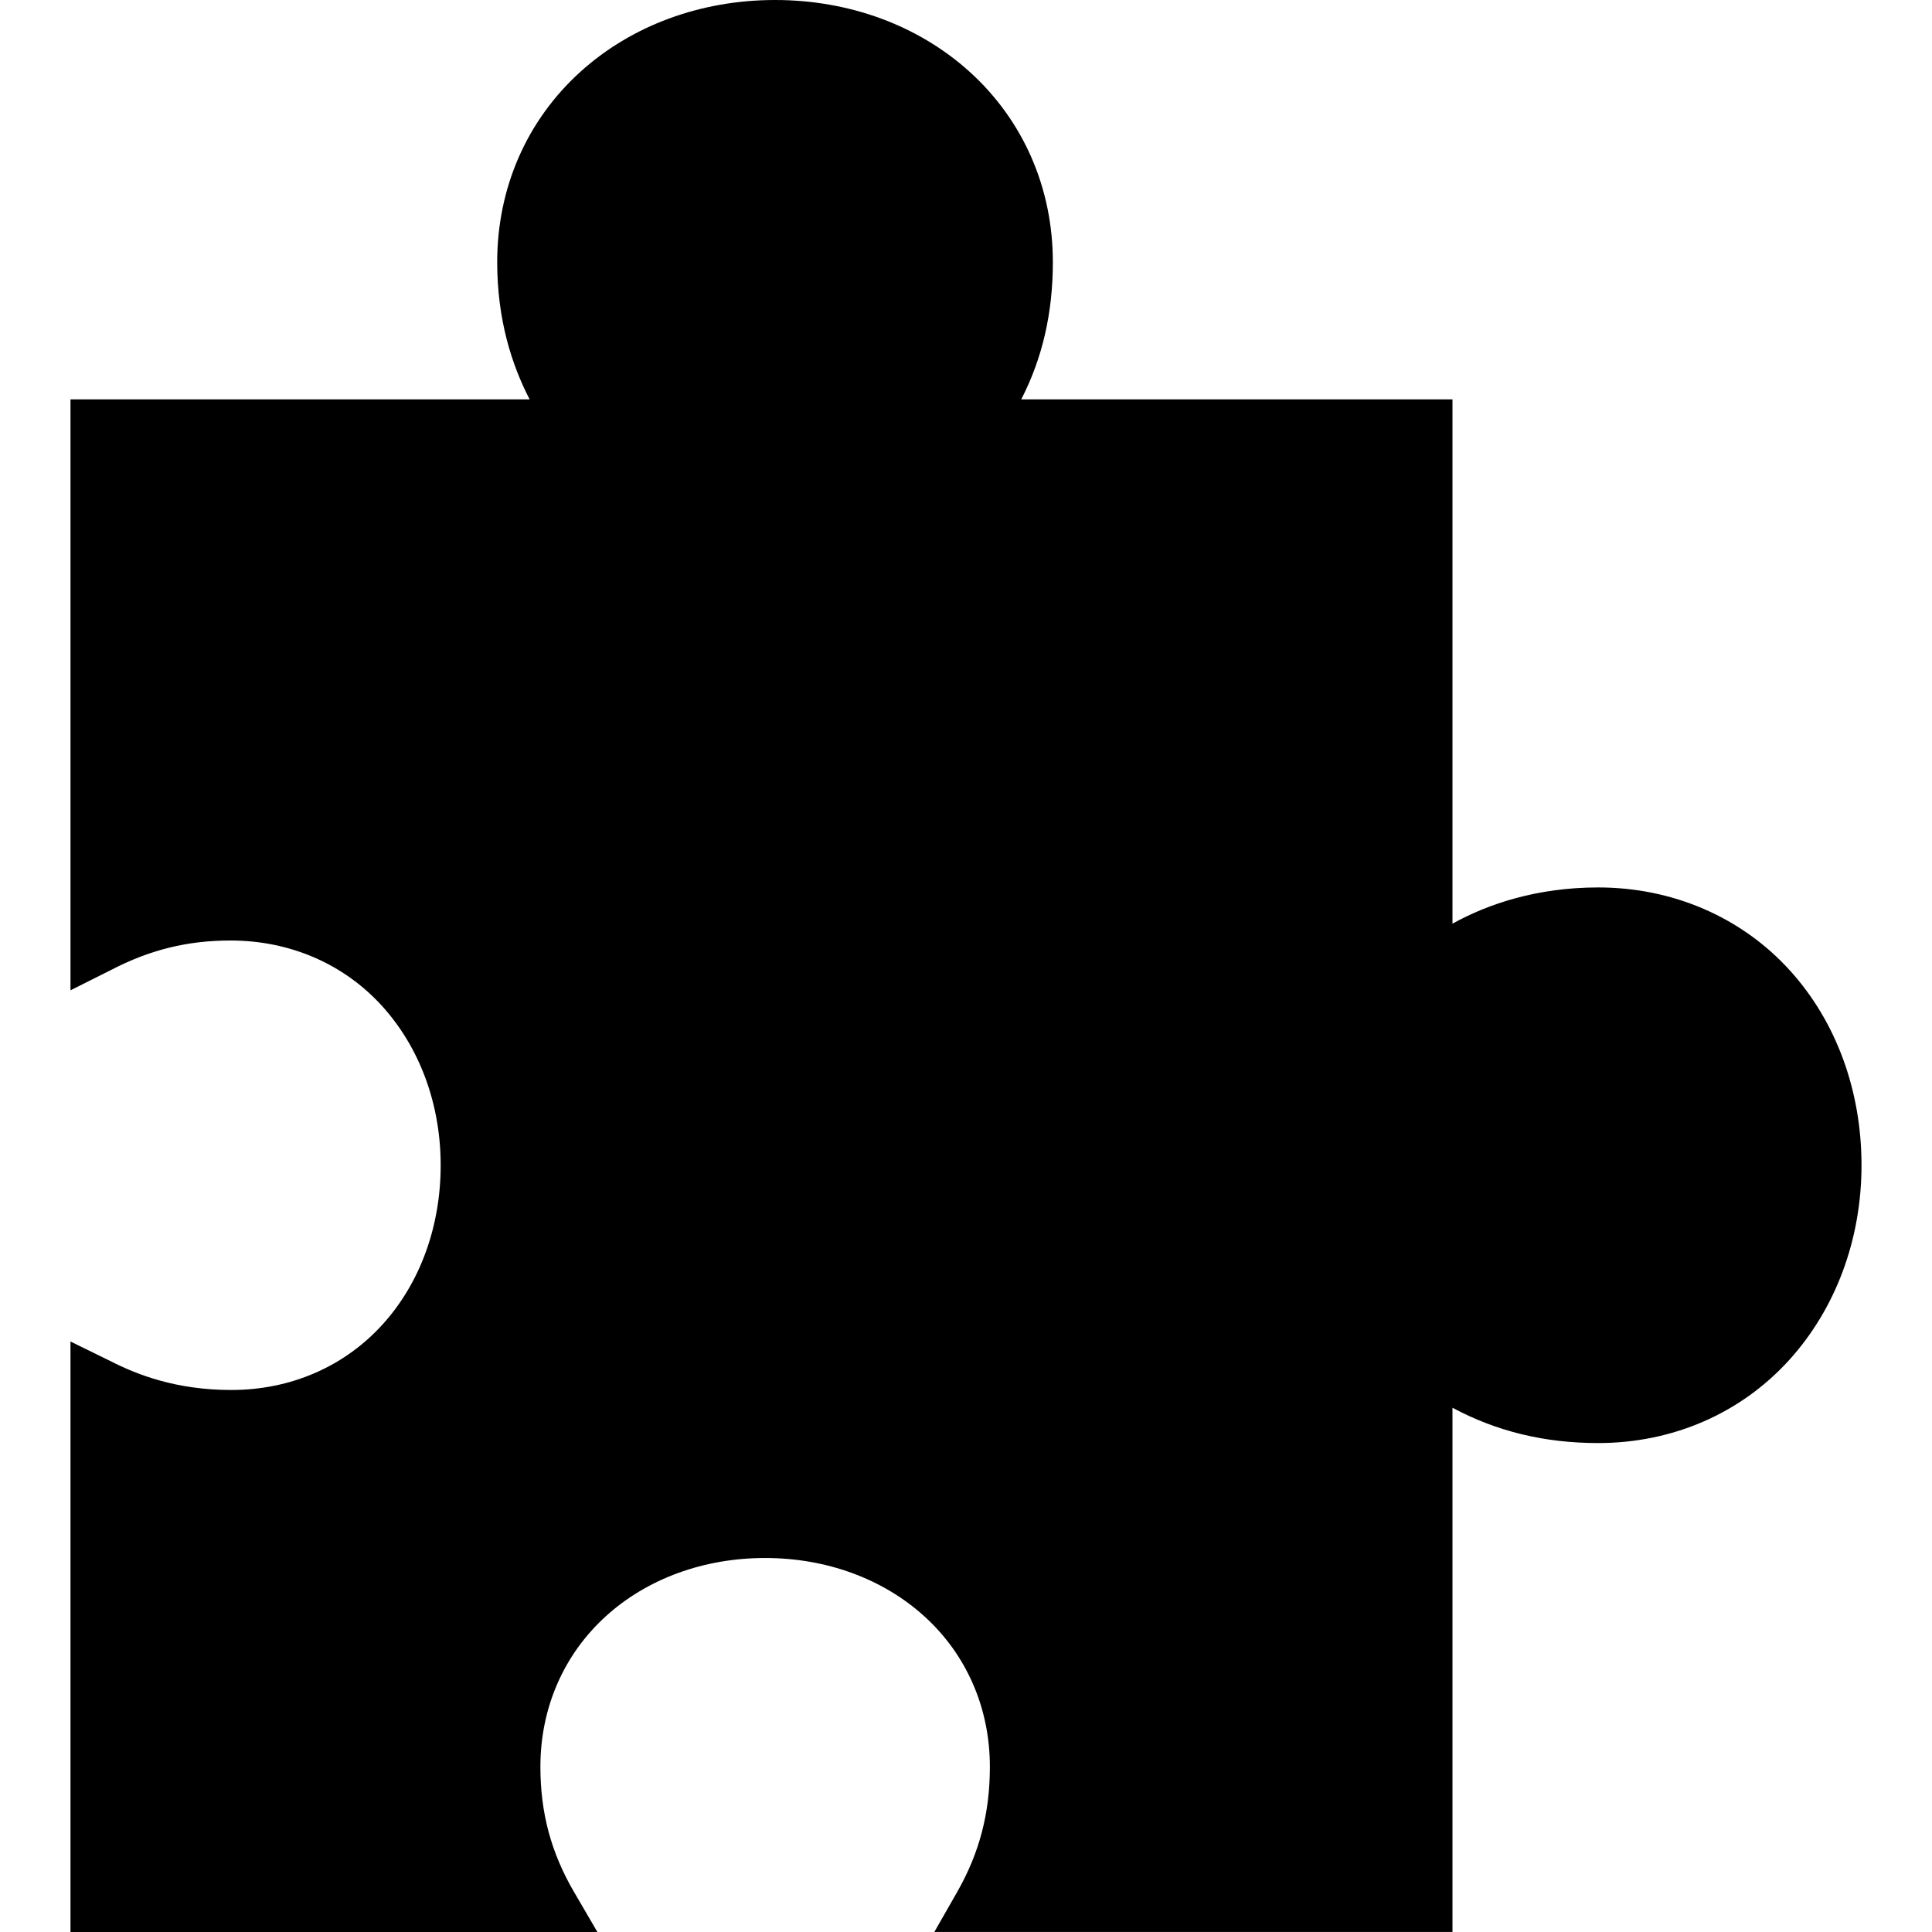
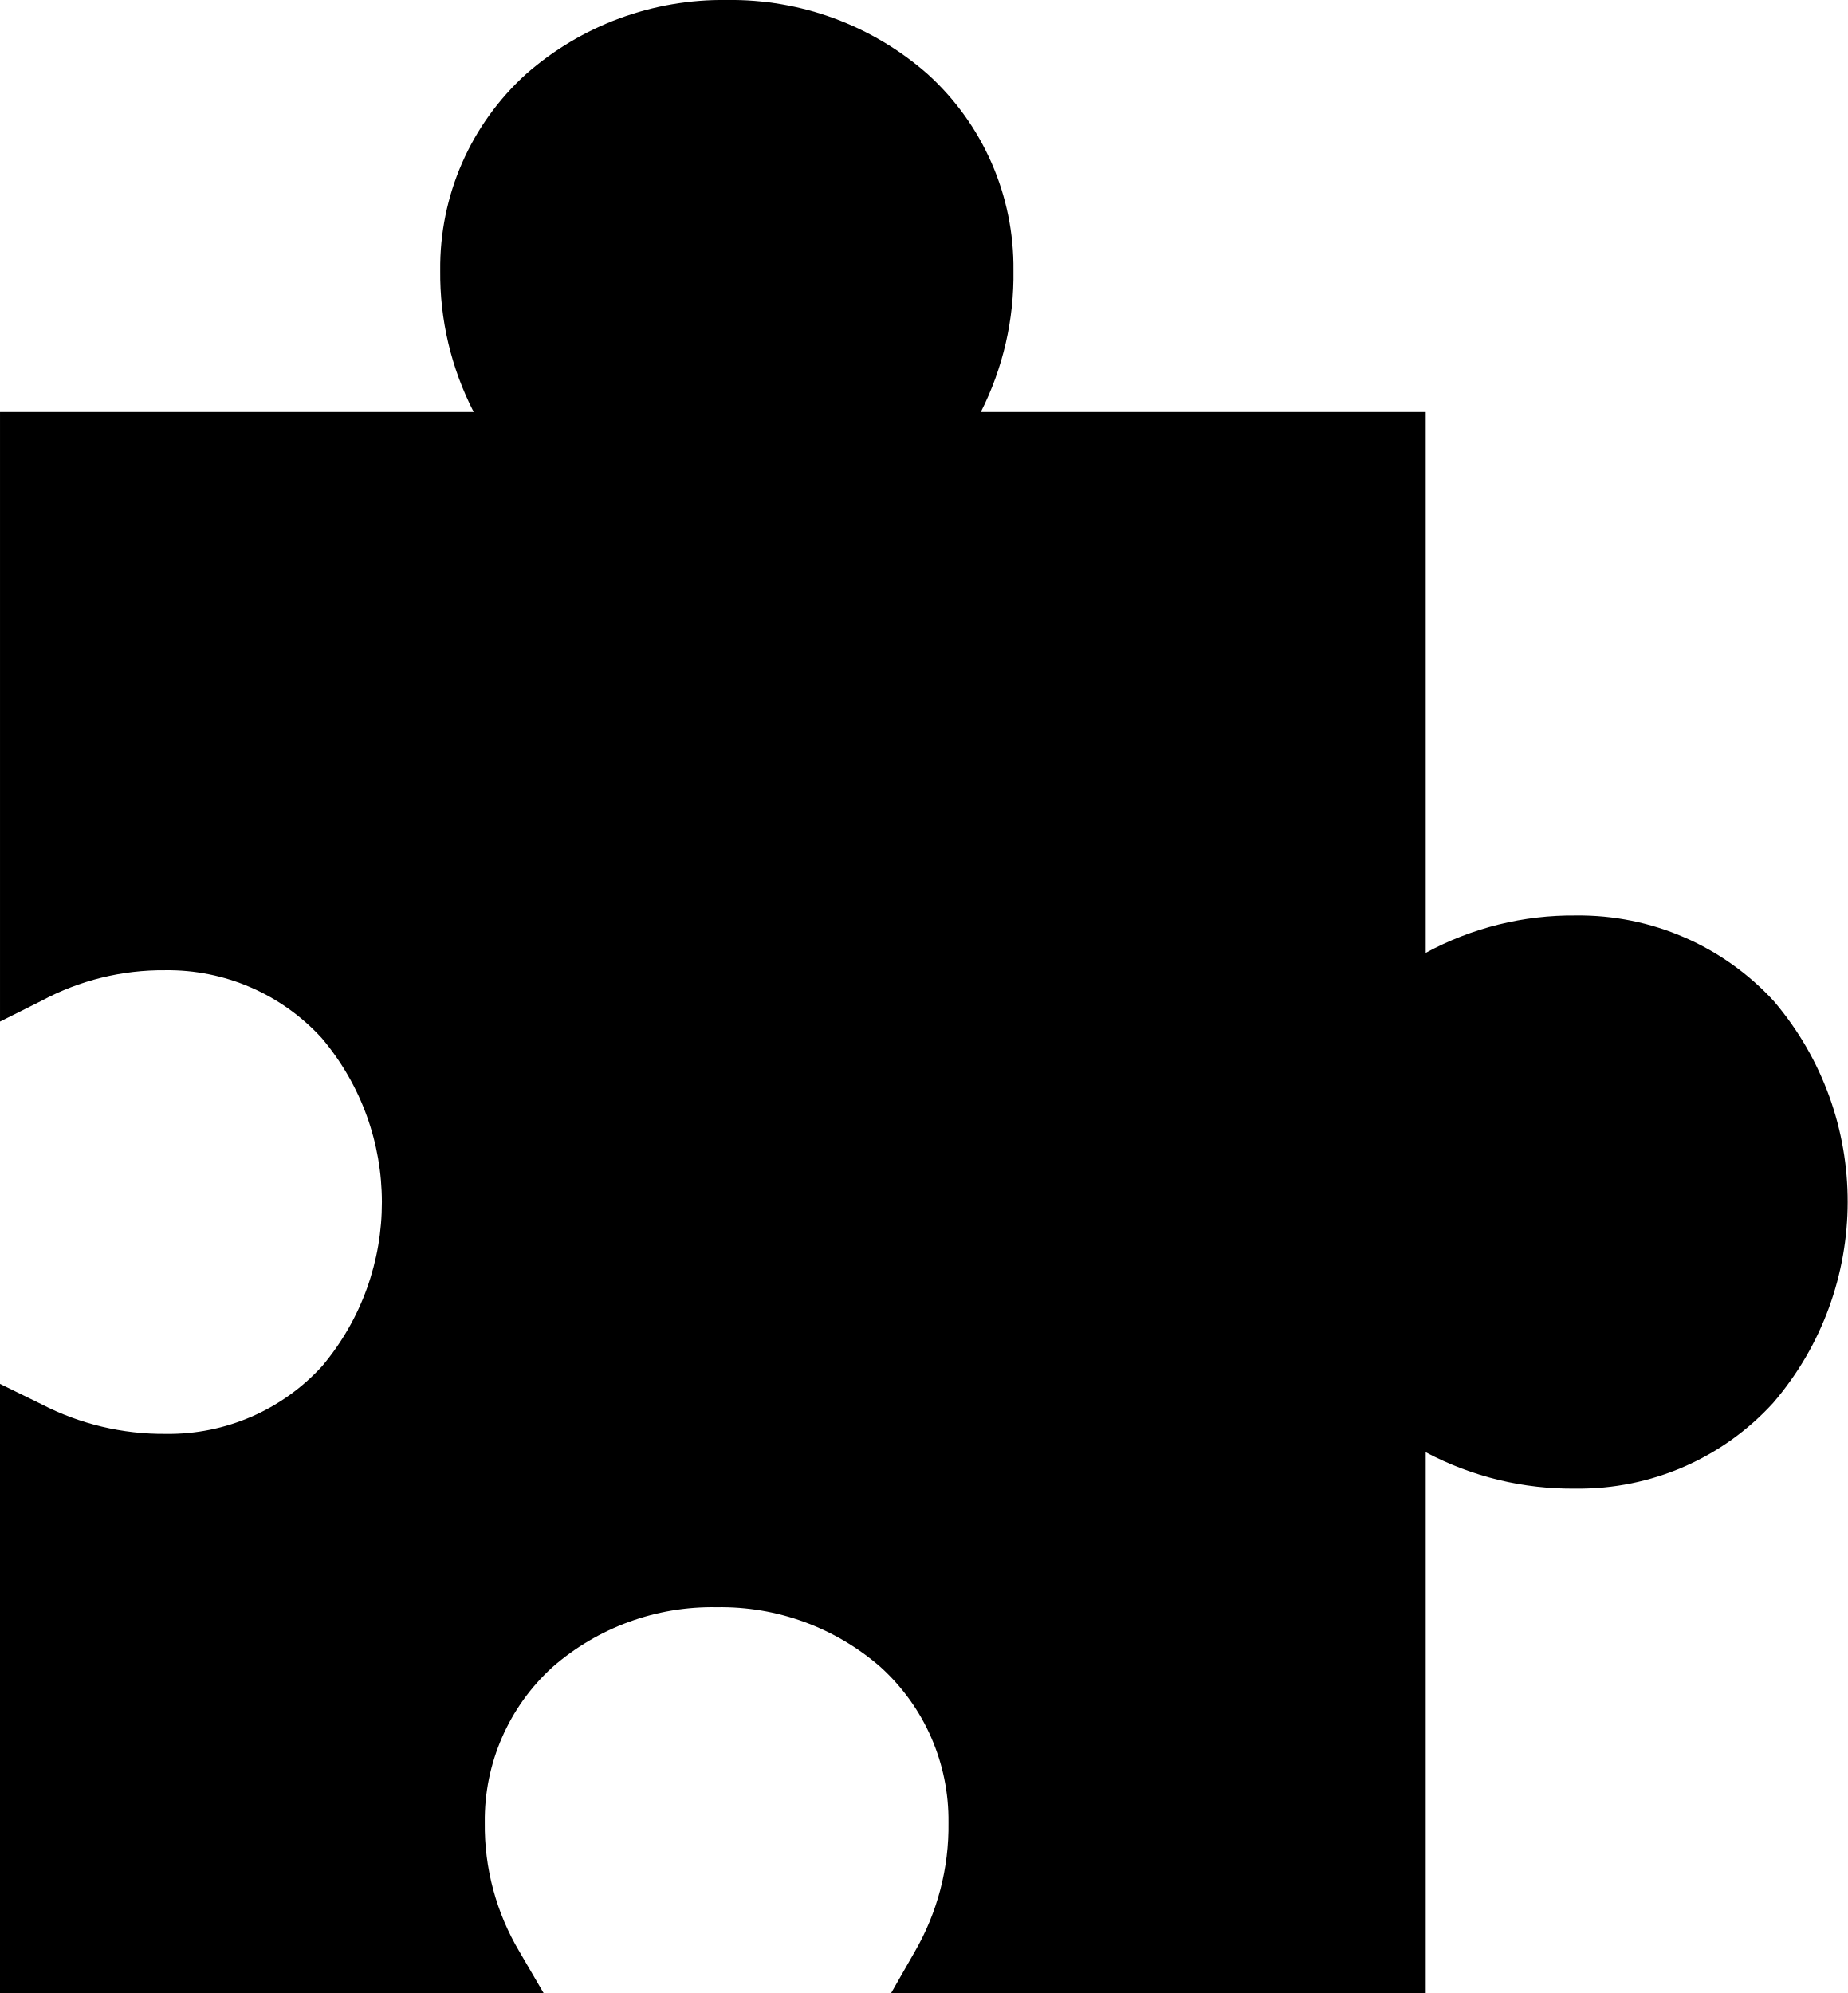
- <svg xmlns="http://www.w3.org/2000/svg" version="1.1" id="Capa_1" x="0px" y="0px" viewBox="0 0 218.084 218.084" style="enable-background:new 0 0 218.084 218.084;" xml:space="preserve">
-   <path d="M202.059,109.561c-5.479-6.054-13.276-9.387-21.65-9.387c-6.923,0-12.453,1.871-16.453,4.089V45.084h-48.681  c2.387-4.629,3.571-9.759,3.571-15.491c0-8.374-3.334-16.004-9.388-21.484C103.682,2.88,95.879,0,87.485,0S71.288,2.88,65.512,8.108  c-6.054,5.48-9.388,13.11-9.388,21.484c0,6.475,1.637,11.587,3.664,15.491H7.957v66.702l4.551-2.281  c4.438-2.309,8.669-3.339,13.53-3.339c6.678,0,12.781,2.634,17.11,7.415c4.239,4.685,6.595,11.06,6.595,17.953  c0,6.909-2.317,13.285-6.541,17.953c-4.33,4.782-10.395,7.416-17.09,7.416c-6.262,0-10.651-1.74-13.633-3.256l-4.523-2.216v66.652  h59.476l-2.634-4.513c-2.591-4.438-3.798-8.931-3.798-14.136c0-6.645,2.634-12.688,7.415-17.017  c4.666-4.224,11.042-6.549,17.953-6.549c6.9,0,13.276,2.331,17.953,6.564c4.782,4.33,7.416,10.366,7.416,16.998  c0,5.239-1.178,9.74-3.705,14.163l-2.565,4.488h58.489v-59.171c5,2.67,10.391,3.983,16.453,3.983c8.374,0,16.087-3.333,21.567-9.387  c5.229-5.776,8.151-13.58,8.151-21.974S207.289,115.337,202.059,109.561z" />
-   <g>
- </g>
-   <g>
- </g>
-   <g>
- </g>
-   <g>
- </g>
-   <g>
- </g>
-   <g>
- </g>
-   <g>
- </g>
-   <g>
- </g>
-   <g>
- </g>
-   <g>
- </g>
-   <g>
- </g>
-   <g>
- </g>
-   <g>
- </g>
-   <g>
- </g>
-   <g>
- </g>
+ <svg xmlns="http://www.w3.org/2000/svg" id="Capa_1" data-name="Capa 1" viewBox="0 0 202.171 218.082">
+   <path d="M202.059,109.561a28.934,28.934,0,0,0-21.65-9.387,33.727,33.727,0,0,0-16.453,4.089V45.084H115.275a33.193,33.193,0,0,0,3.571-15.491,28.579,28.579,0,0,0-9.388-21.484A32.539,32.539,0,0,0,87.485,0,32.543,32.543,0,0,0,65.512,8.108a28.579,28.579,0,0,0-9.388,21.484,33.125,33.125,0,0,0,3.664,15.491H7.957v66.702l4.551-2.281a28.066,28.066,0,0,1,13.53-3.339,22.78,22.78,0,0,1,17.11,7.415,27.82,27.82,0,0,1,.054,35.906,22.709,22.709,0,0,1-17.09,7.416,29.045,29.045,0,0,1-13.633-3.256L7.956,151.43v66.652H67.432l-2.634-4.513A26.944,26.944,0,0,1,61,199.433a22.631,22.631,0,0,1,7.415-17.017,26.567,26.567,0,0,1,17.953-6.549,26.575,26.575,0,0,1,17.953,6.564,22.609,22.609,0,0,1,7.416,16.998,27.441,27.441,0,0,1-3.705,14.163l-2.565,4.488h58.489V158.909a34.099,34.099,0,0,0,16.453,3.983,28.756,28.756,0,0,0,21.567-9.387,33.821,33.821,0,0,0,.083-43.944Z" transform="translate(-7.956)" />
</svg>
